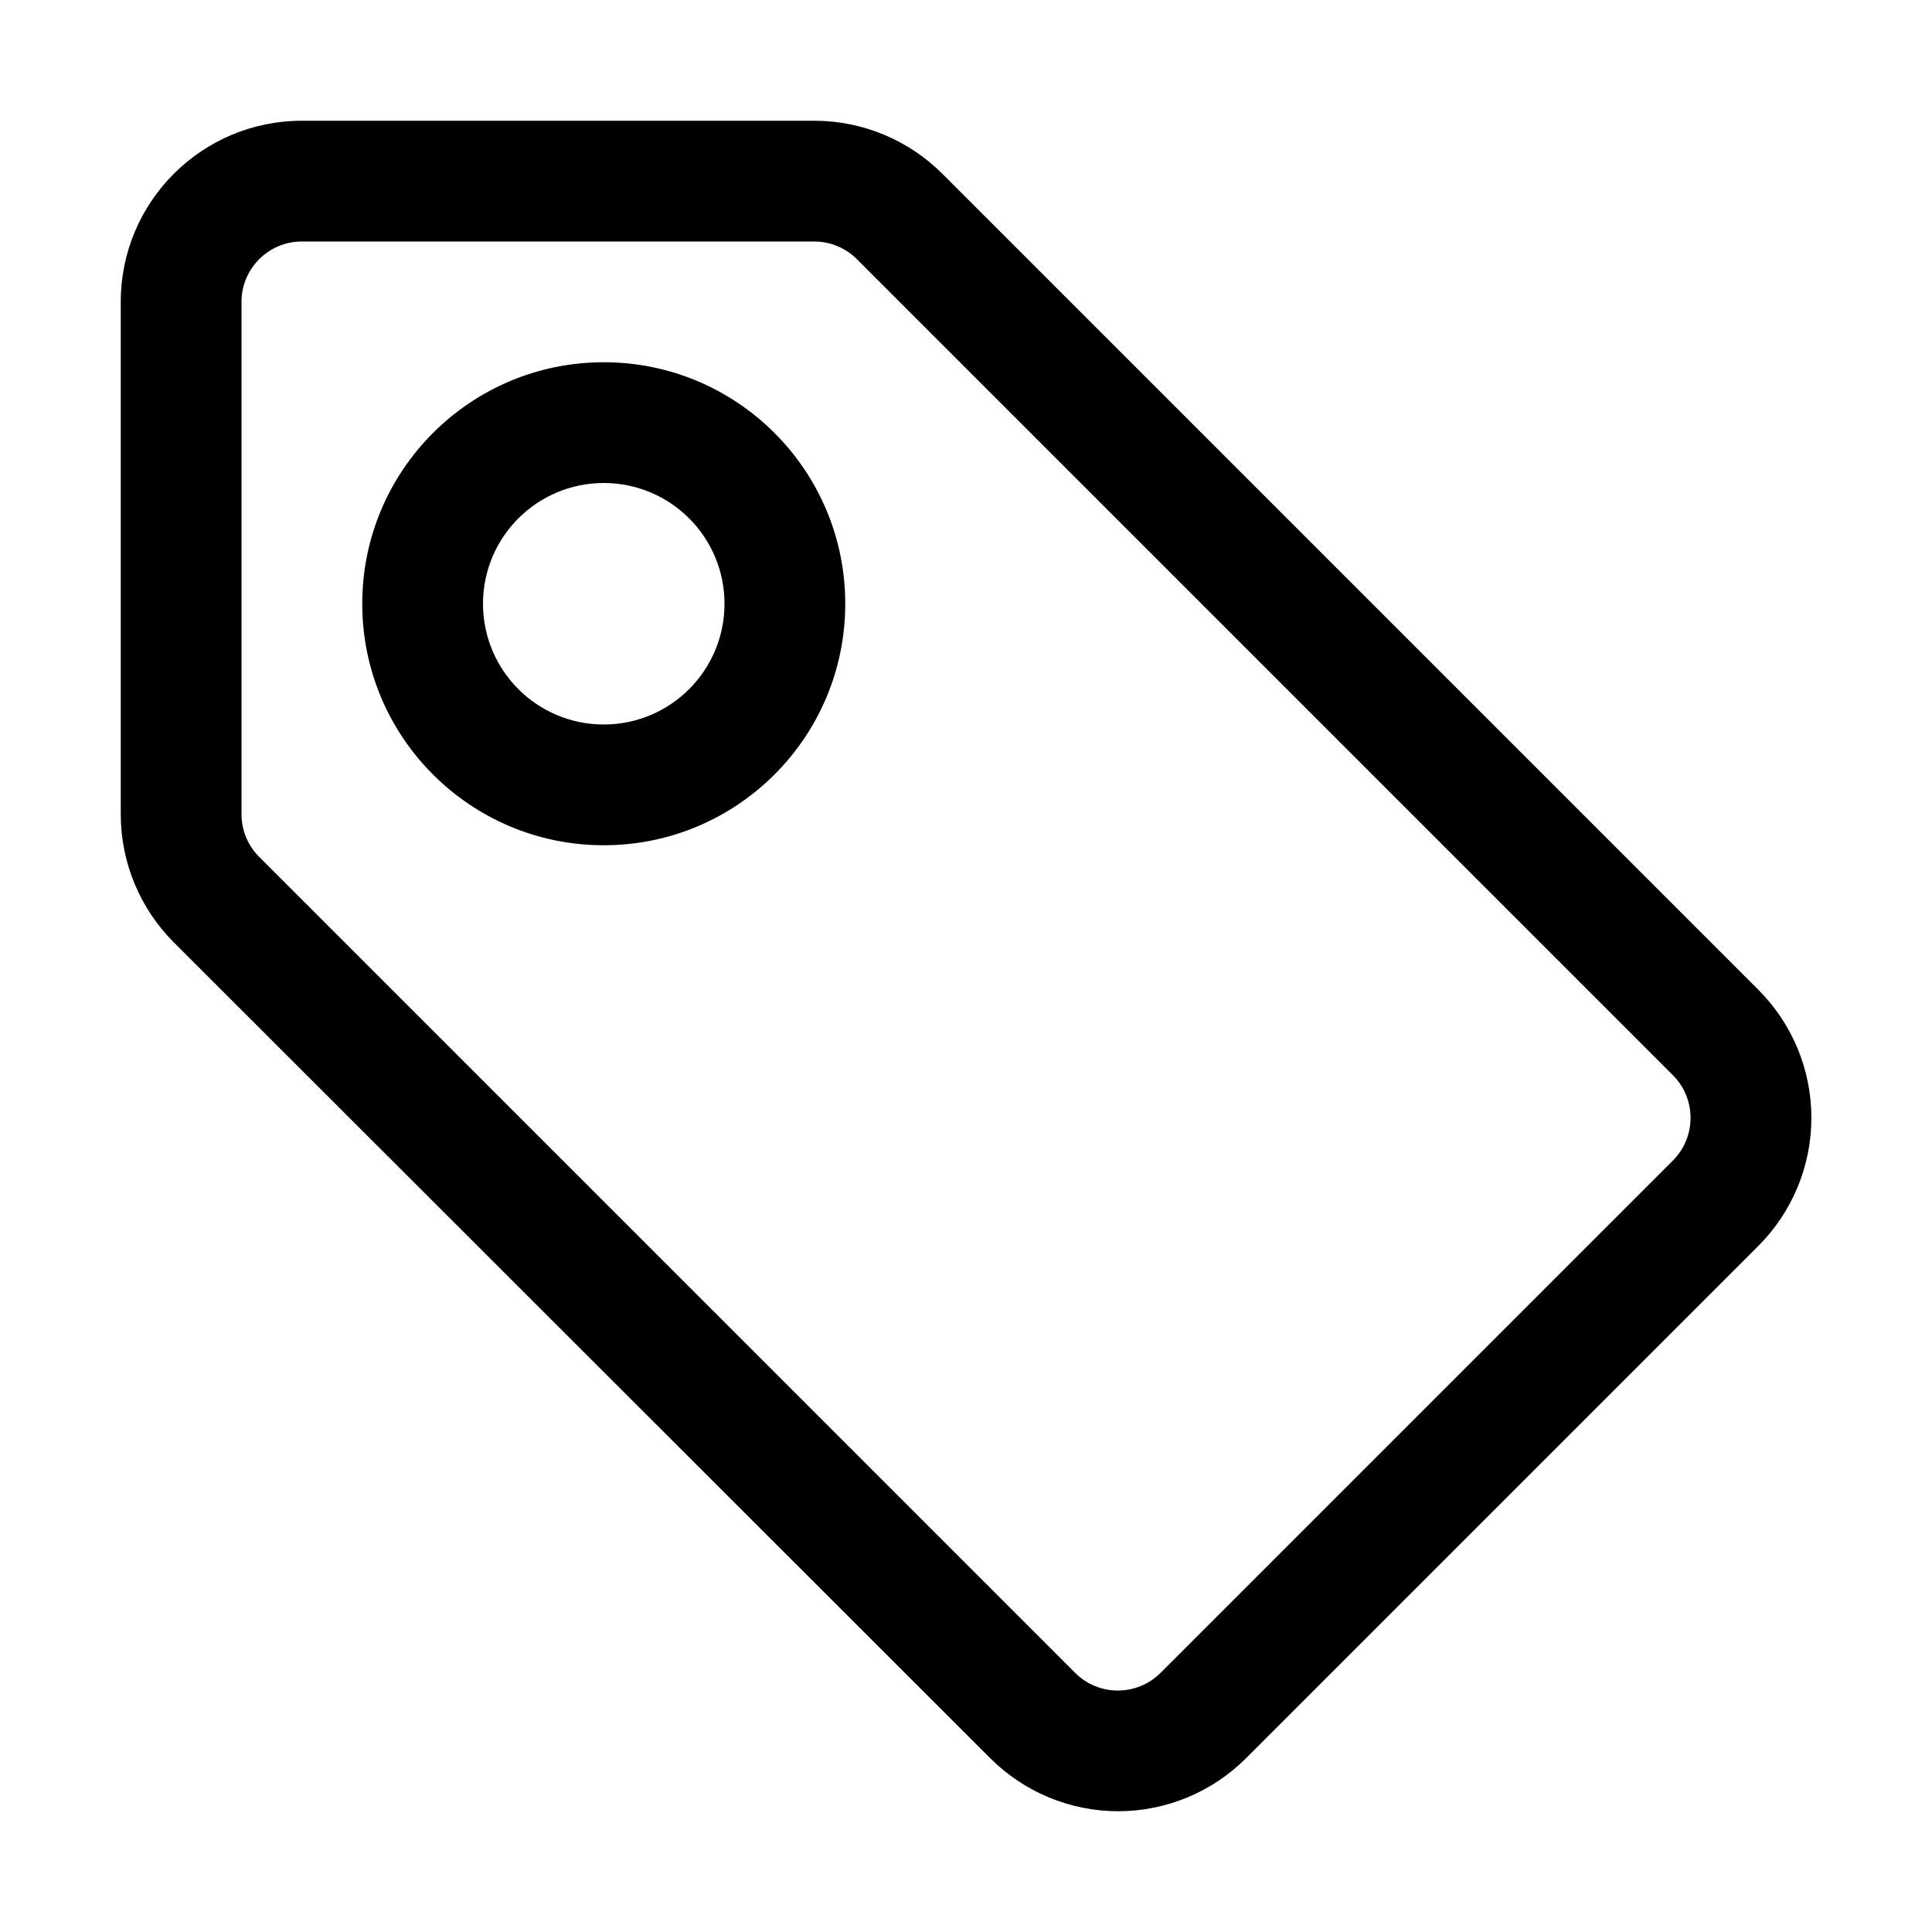
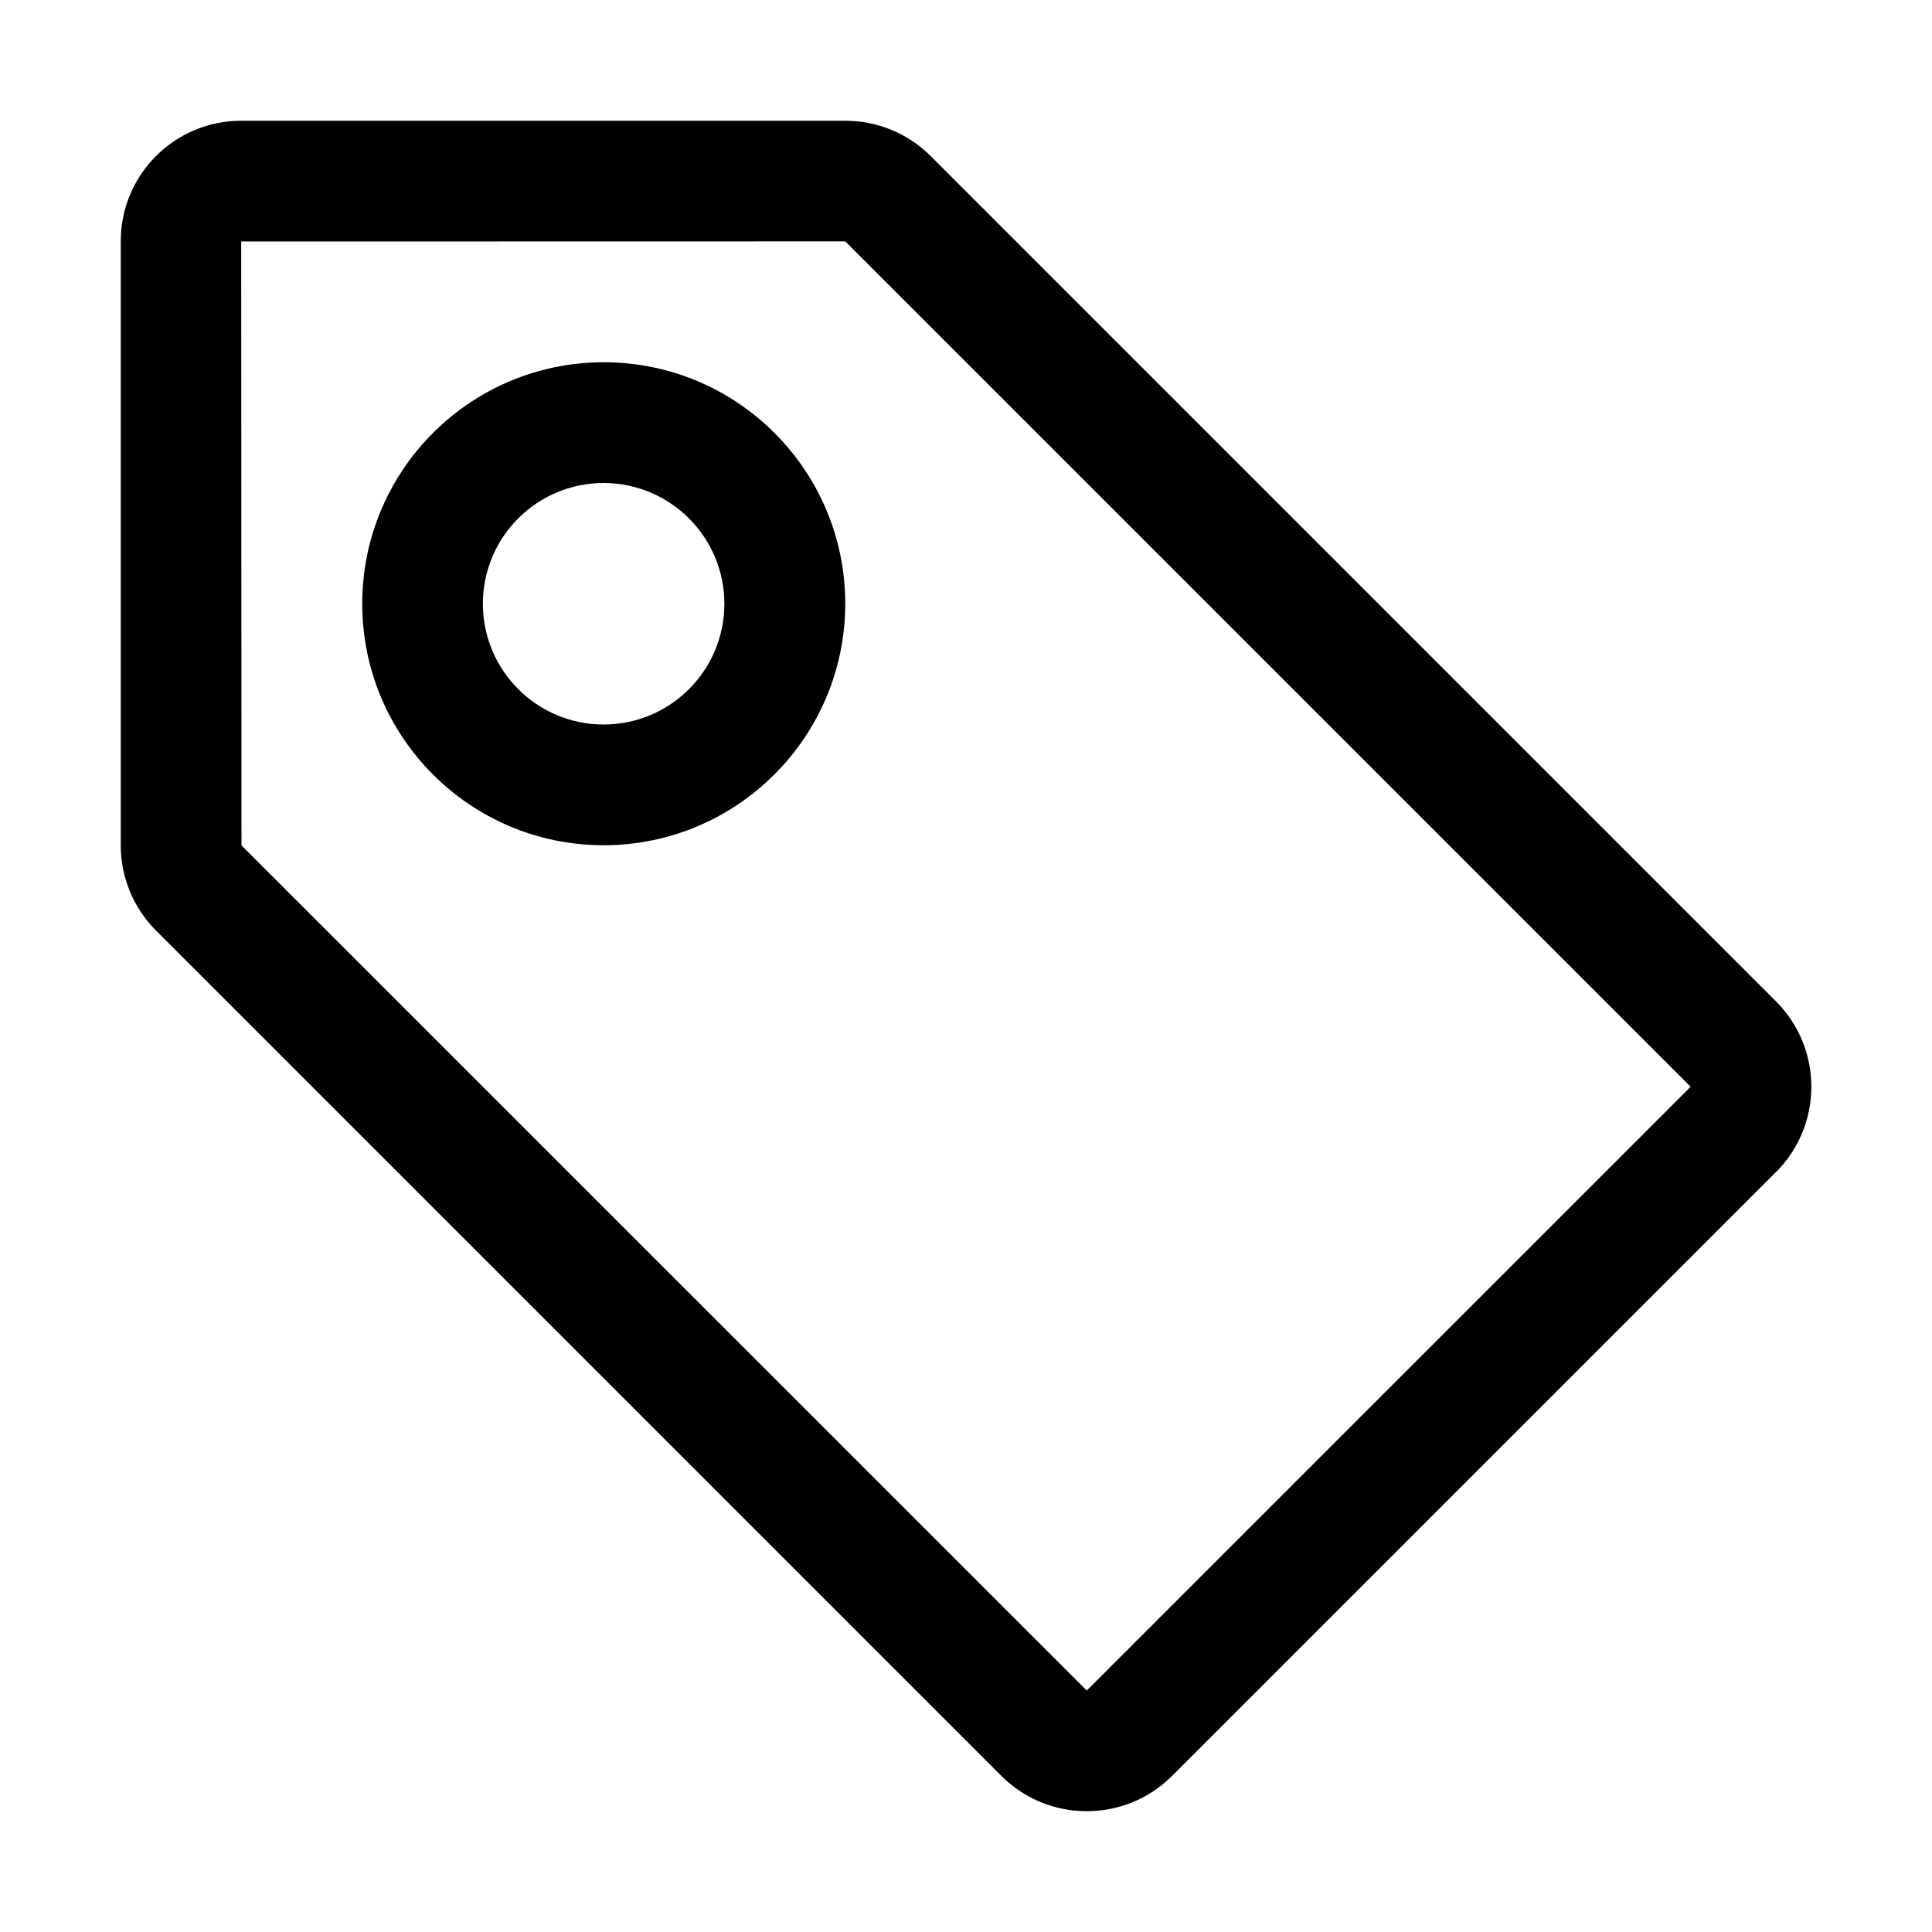
<svg xmlns="http://www.w3.org/2000/svg" id="icon" viewBox="0 0 32 32">
  <defs>
    <style>.cls-1{fill:none;}</style>
  </defs>
-   <path d="M18.52,30a3,3,0,0,1-2.12-.88L2.88,15.61A3,3,0,0,1,2,13.49V5A3,3,0,0,1,5,2h8.49a3,3,0,0,1,2.12.88L29.12,16.39a3,3,0,0,1,0,4.25l-8.48,8.48A3,3,0,0,1,18.52,30ZM5,4A1,1,0,0,0,4,5v8.49a1,1,0,0,0,.3.71L17.81,27.71a1,1,0,0,0,1.41,0l8.49-8.49a1,1,0,0,0,0-1.41L14.2,4.3a1,1,0,0,0-.71-.3H5Z" transform="translate(0 0)" />
-   <path d="M10,14a4,4,0,1,1,4-4A4,4,0,0,1,10,14Zm0-6a2,2,0,1,0,2,2A2,2,0,0,0,10,8Z" transform="translate(0 0)" />
+   <path d="M10,14a4,4,0,1,1,4-4A4.005,4.005,0,0,1,10,14Zm0-6a2,2,0,1,0,1.998,2.004A2.002,2.002,0,0,0,10,8Z" transform="translate(0 0)" />
+   <path d="M29.416,19.414a2,2,0,0,0,0-2.828L15.414,2.584A1.994,1.994,0,0,0,14.003,2H3.995A1.995,1.995,0,0,0,2,3.995V14.003a1.994,1.994,0,0,0,.584,1.41l14,14a2.002,2.002,0,0,0,2.831,0l10-10ZM4,14.003,3.995,4,14,3.998,28.002,18,18,28.001Z" transform="translate(0 0)" />
  <rect id="_Transparent_Rectangle_" data-name="&lt;Transparent Rectangle&gt;" class="cls-1" width="32" height="32" />
</svg>
